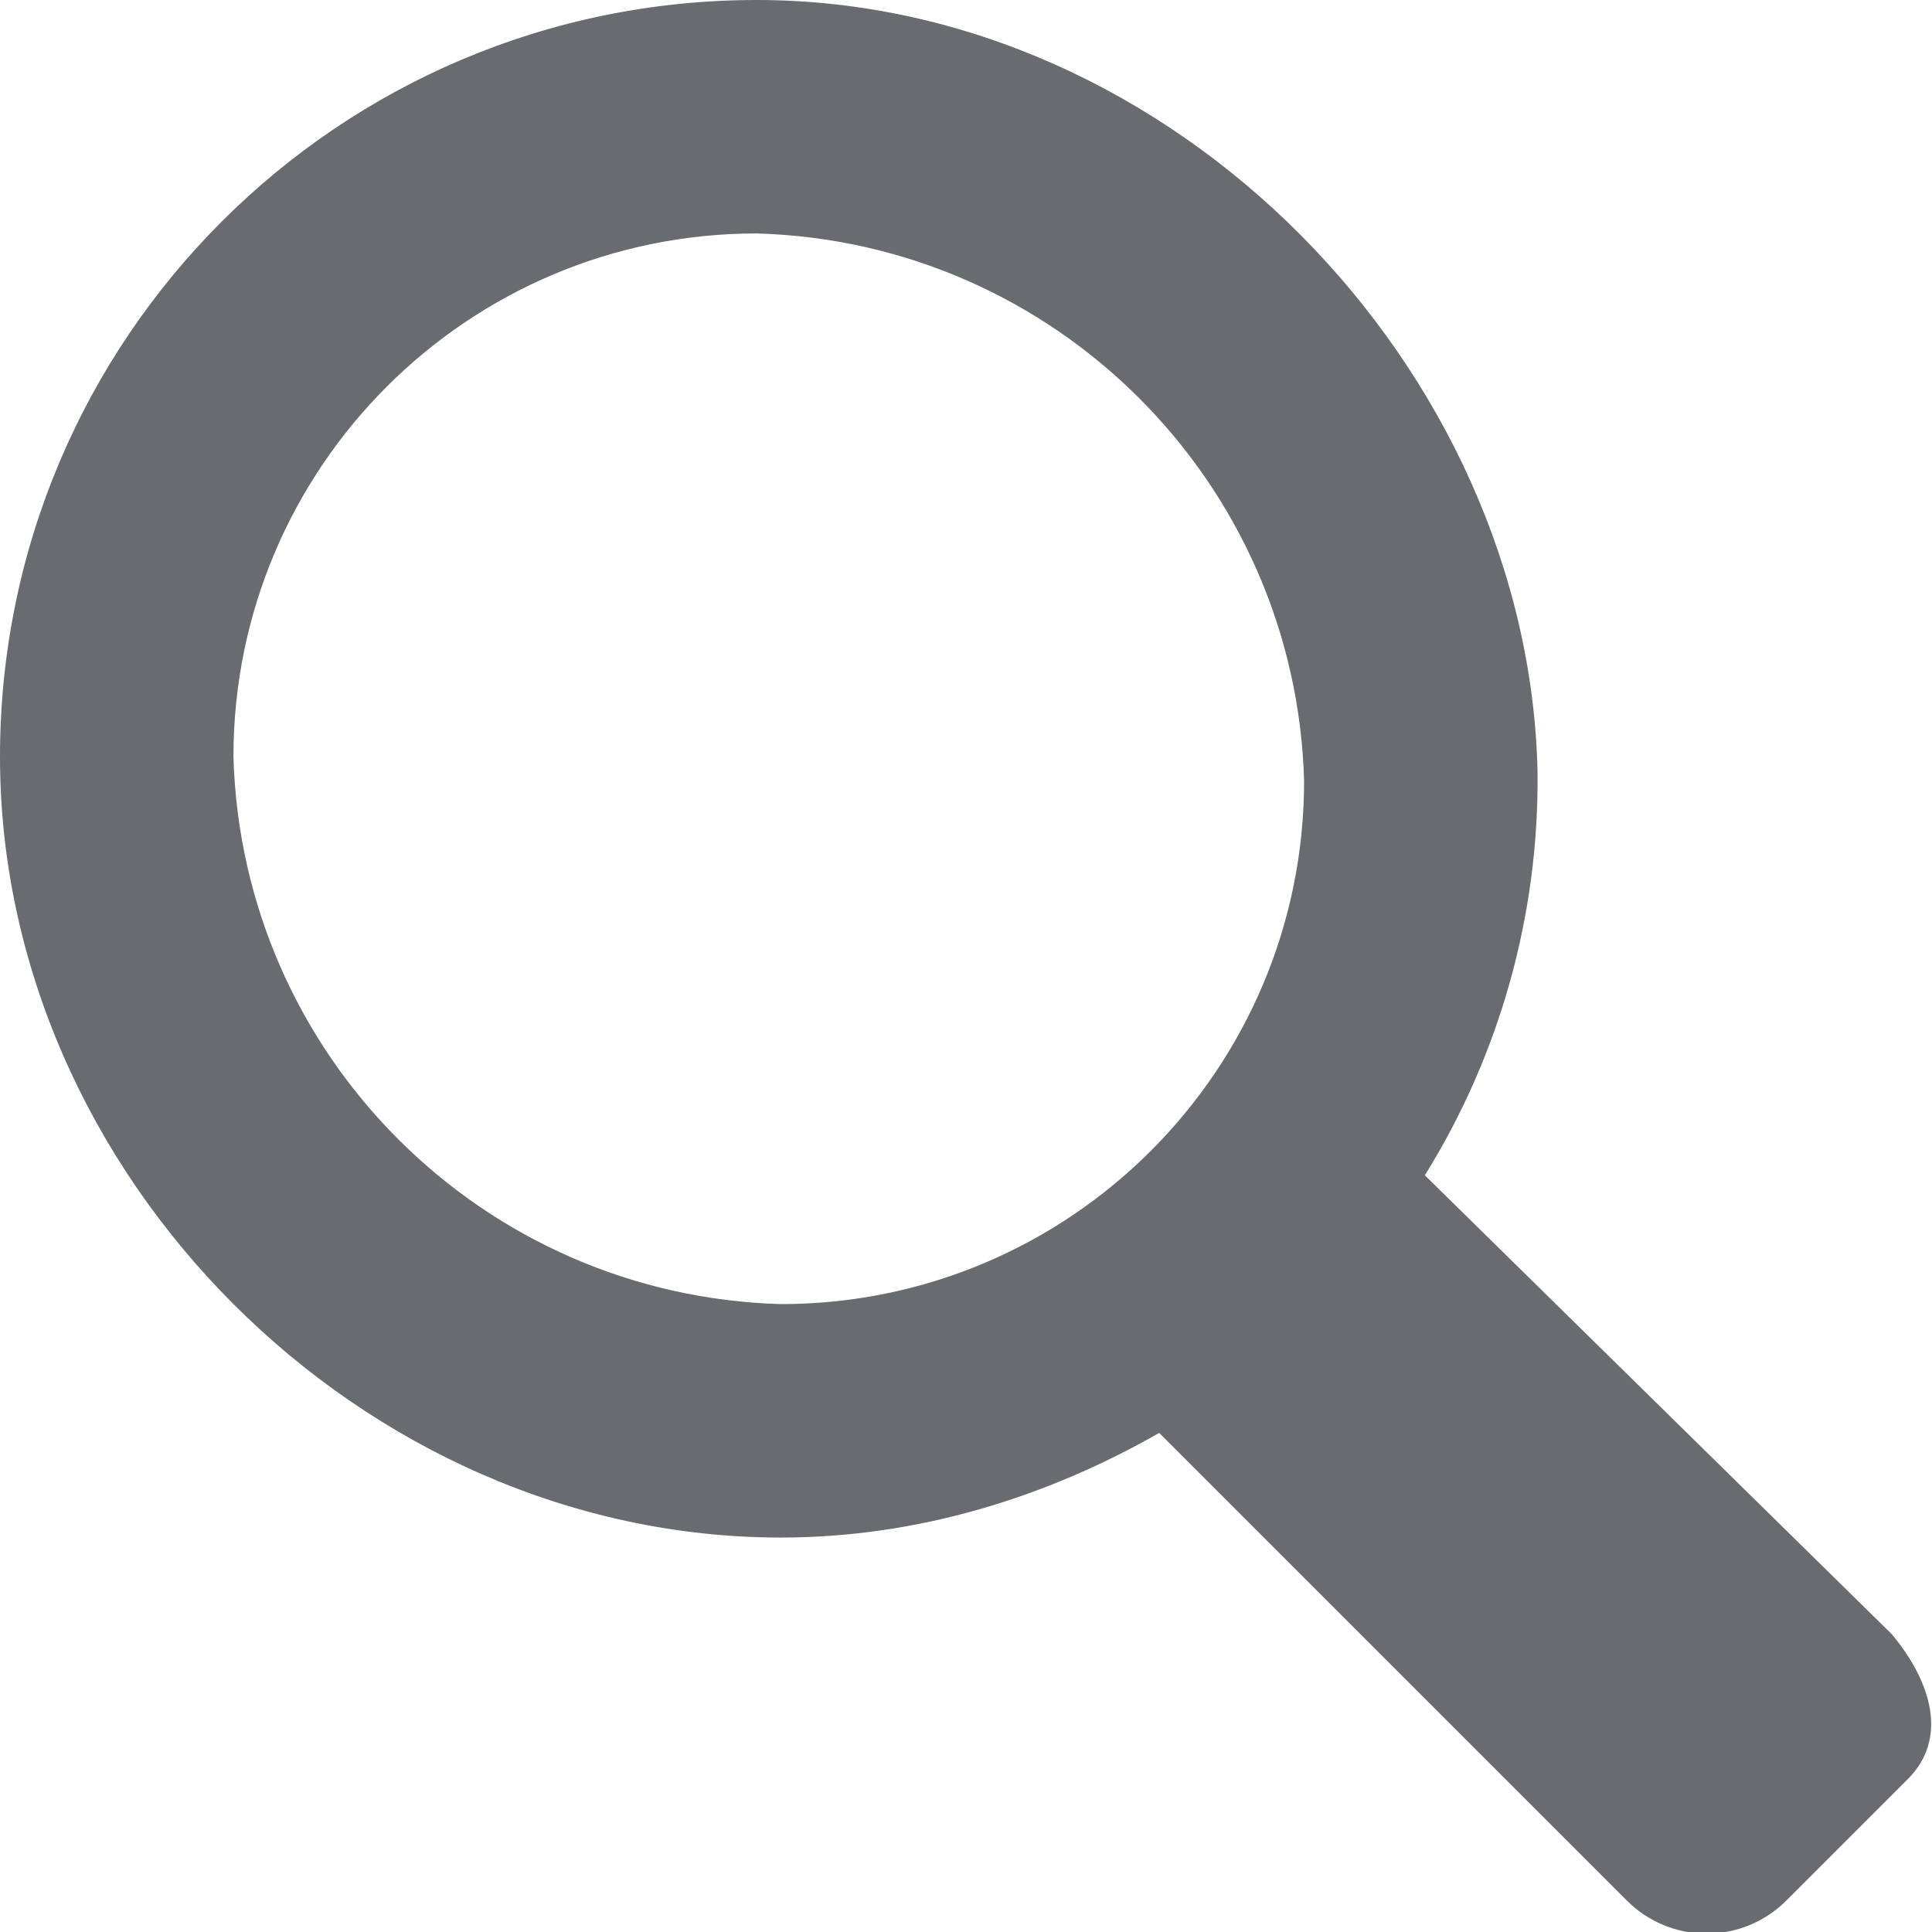
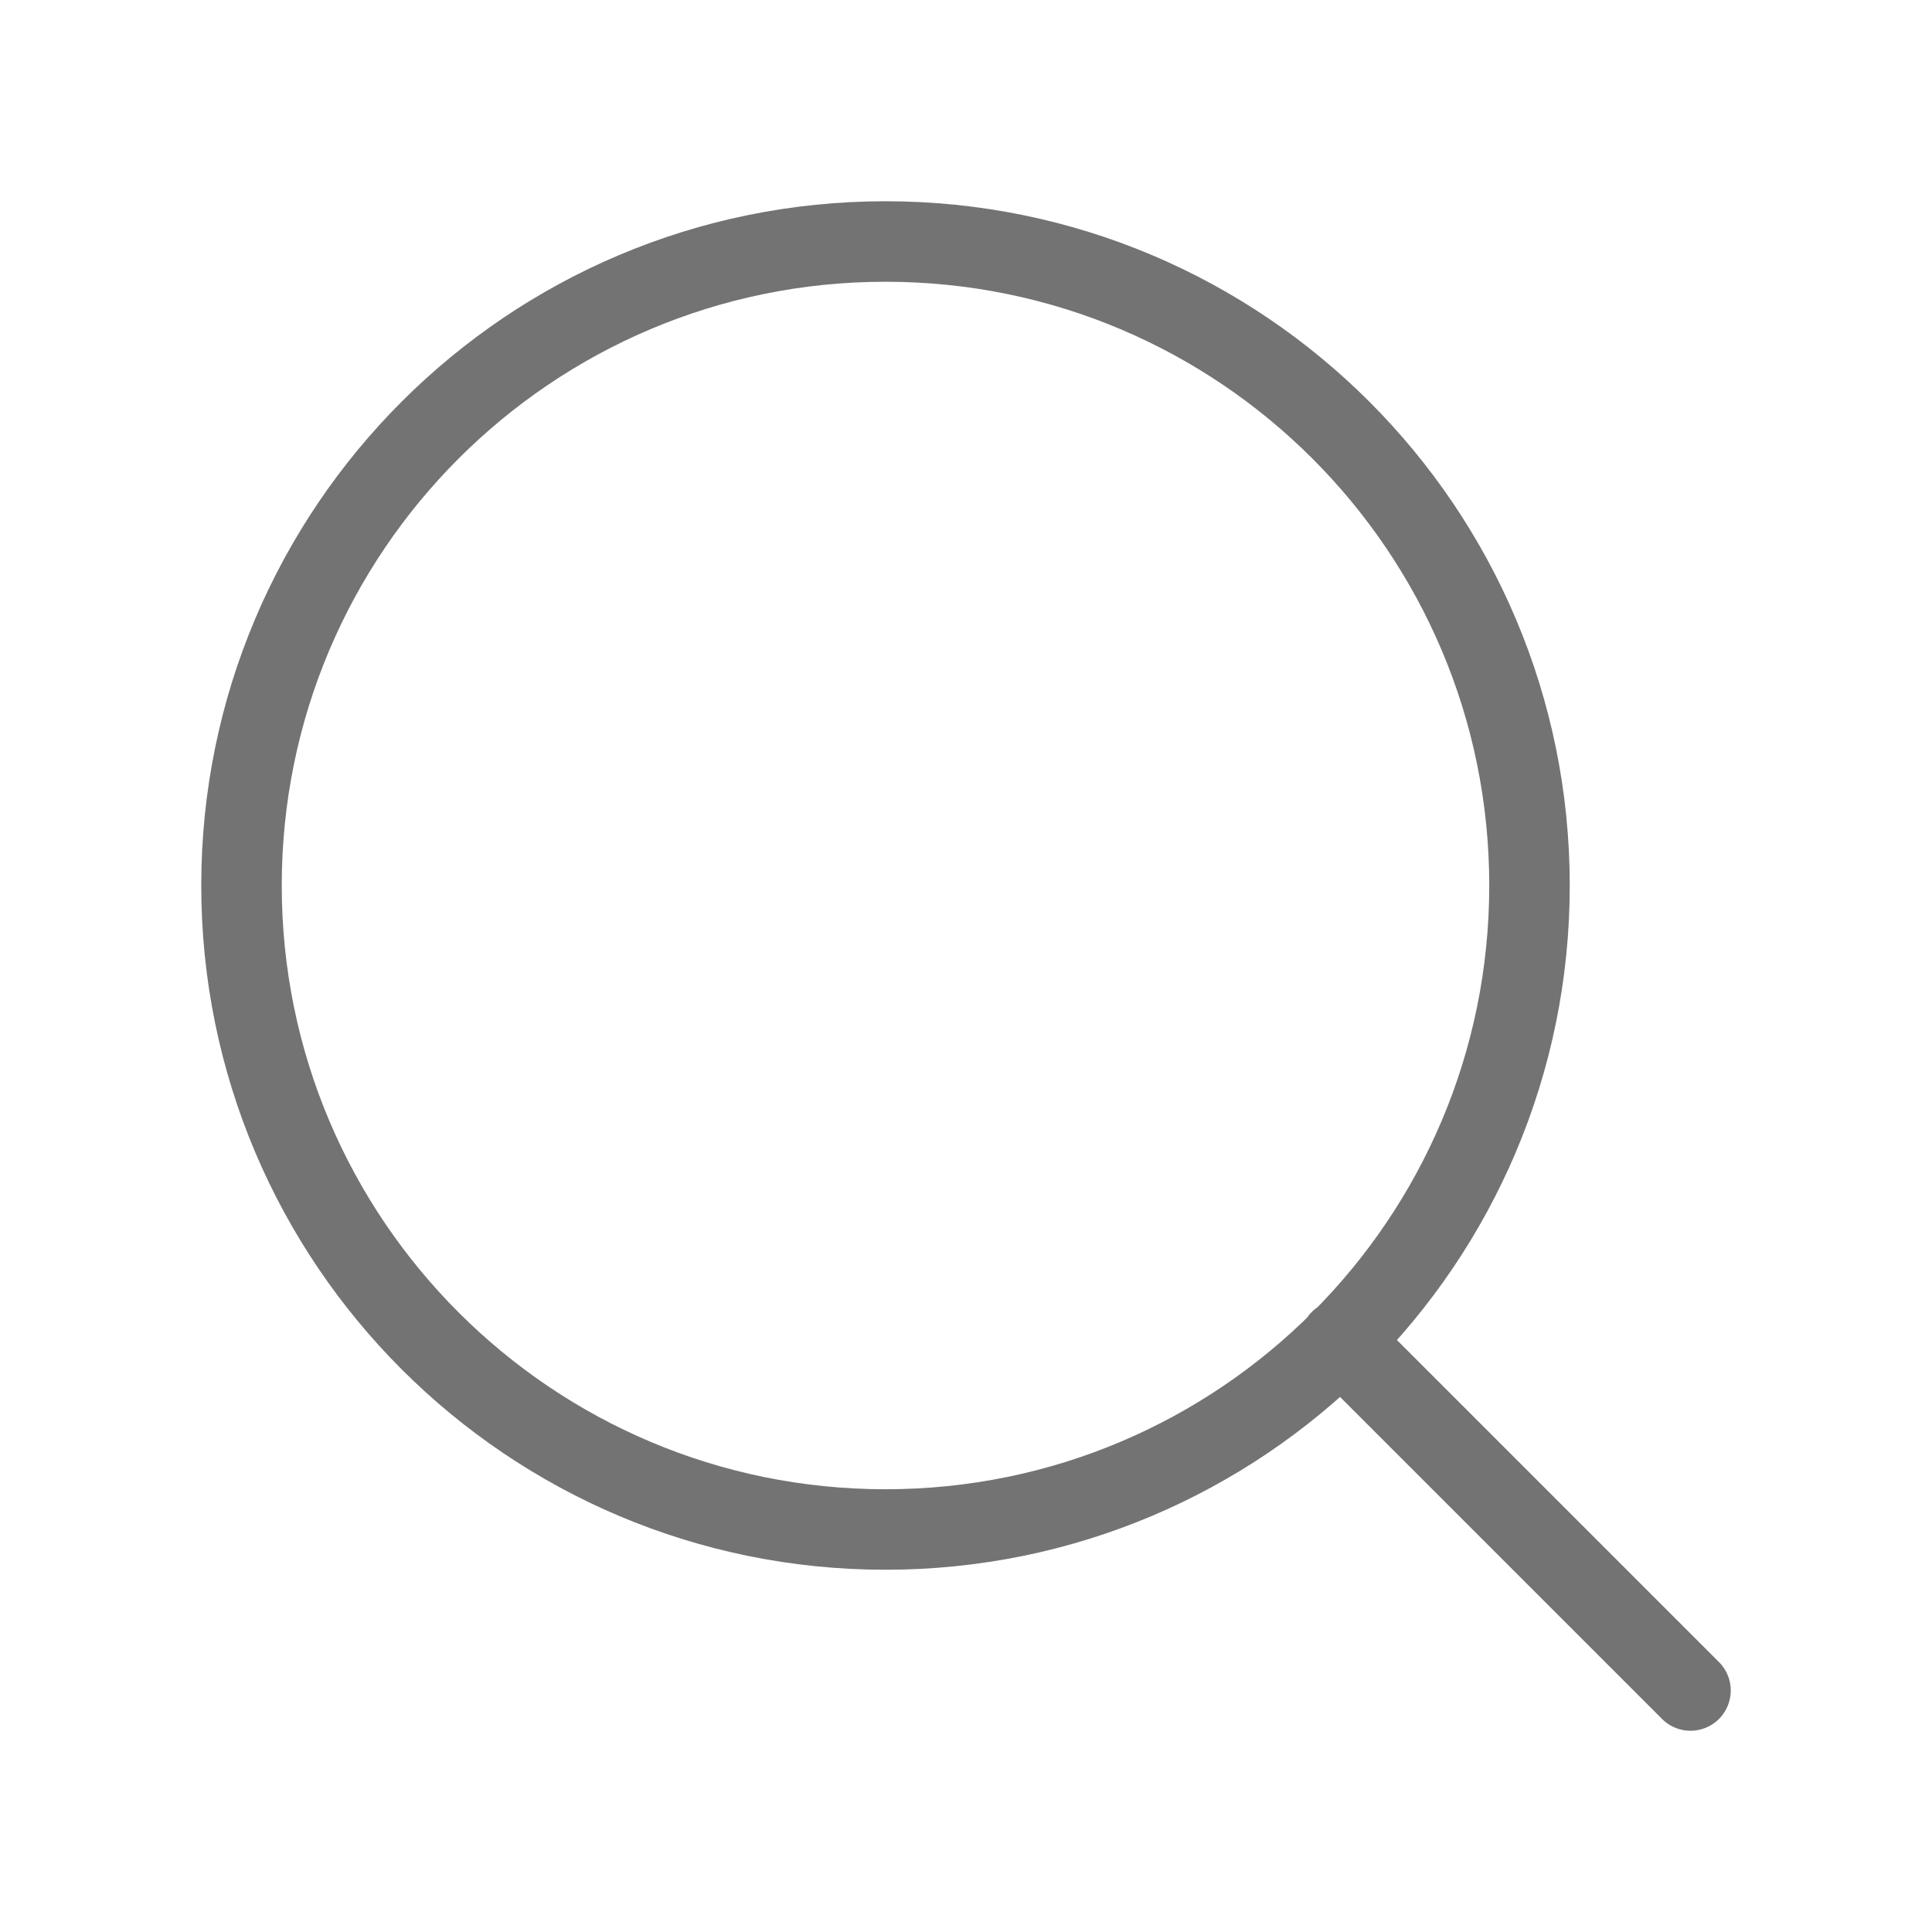
<svg xmlns="http://www.w3.org/2000/svg" width="24" height="24" fill="none">
-   <path fill="#686B6F" d="M23.5 20.3l-5.8-5.7a9.3 9.3 0 001.4-5C19 4.6 14.6 0 9.4 0A9.4 9.4 0 000 9.4c0 5.2 4.5 9.7 9.7 9.7 1.7 0 3.3-.5 4.7-1.3l5.8 5.8a1.4 1.4 0 002 0l1.5-1.5c.5-.5.3-1.2-.2-1.8zM2.9 9.4a6.5 6.5 0 016.5-6.5 7 7 0 016.8 6.8 6.5 6.5 0 01-6.5 6.5 7 7 0 01-6.8-6.8z" />
+   <path d="M11 19a8 8 0 100-16 8 8 0 000 16zM21 21l-4.35-4.35" stroke="#737373" stroke-linecap="round" stroke-linejoin="round" />
</svg>
